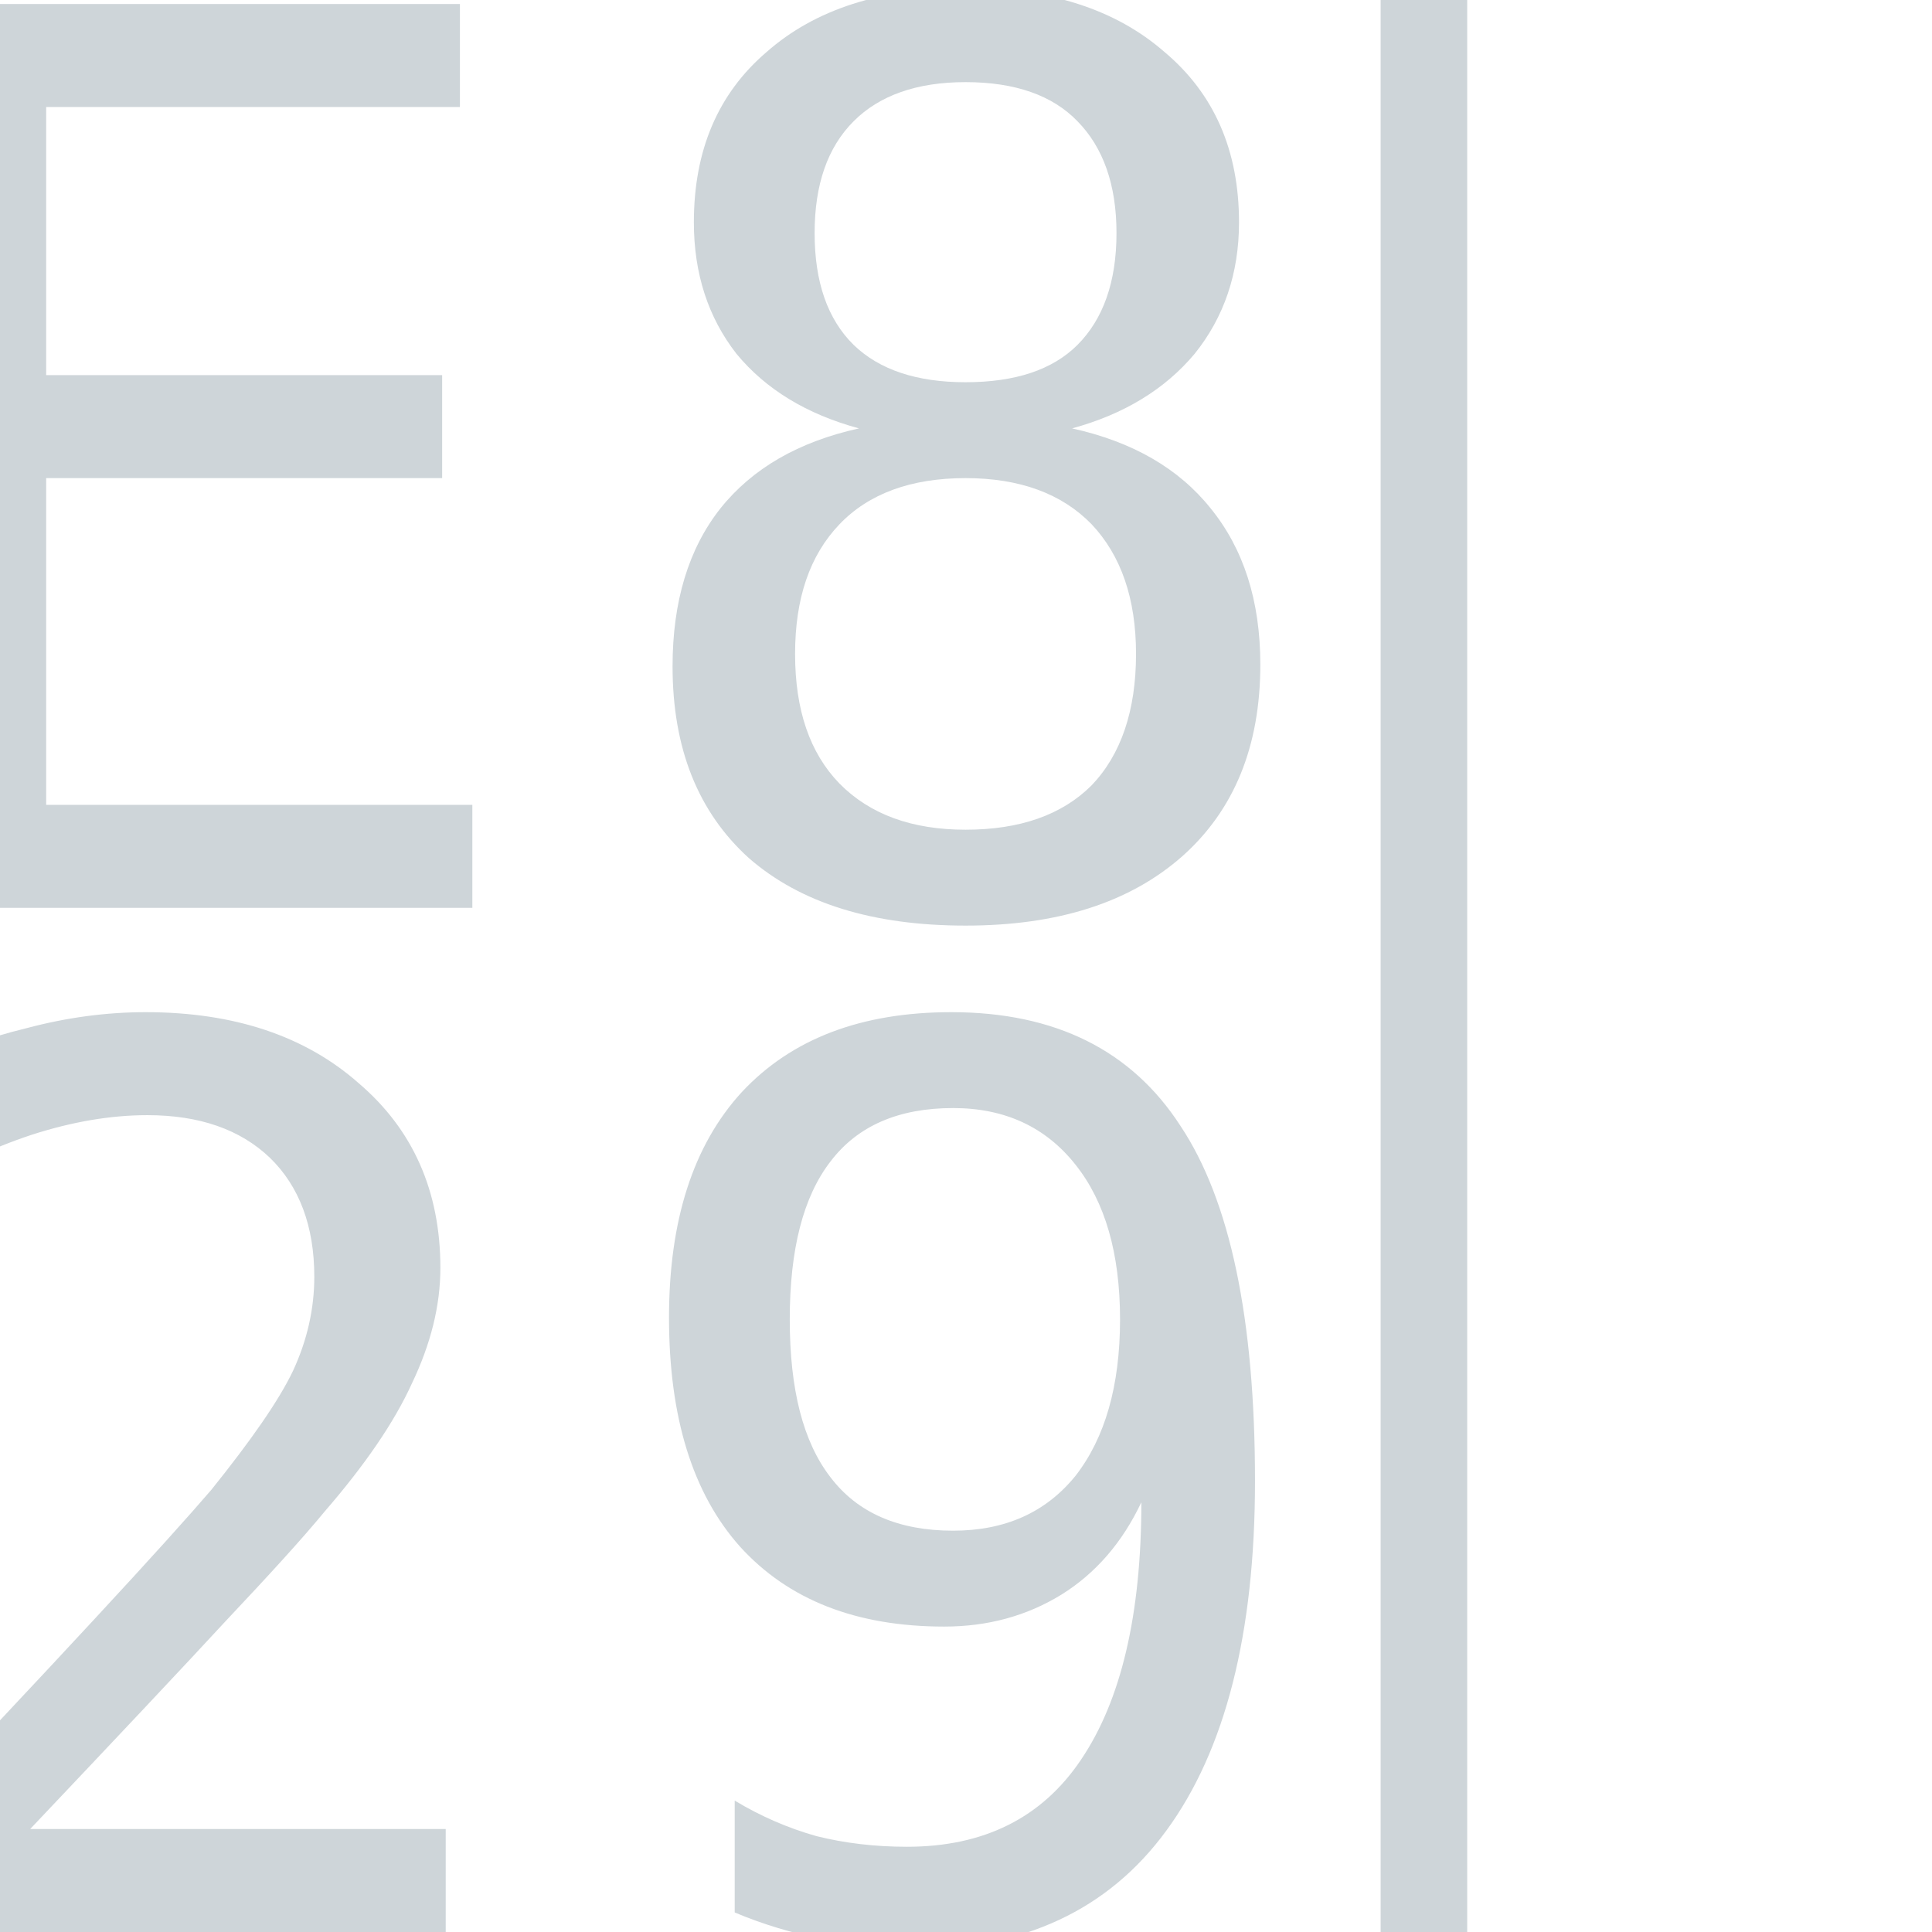
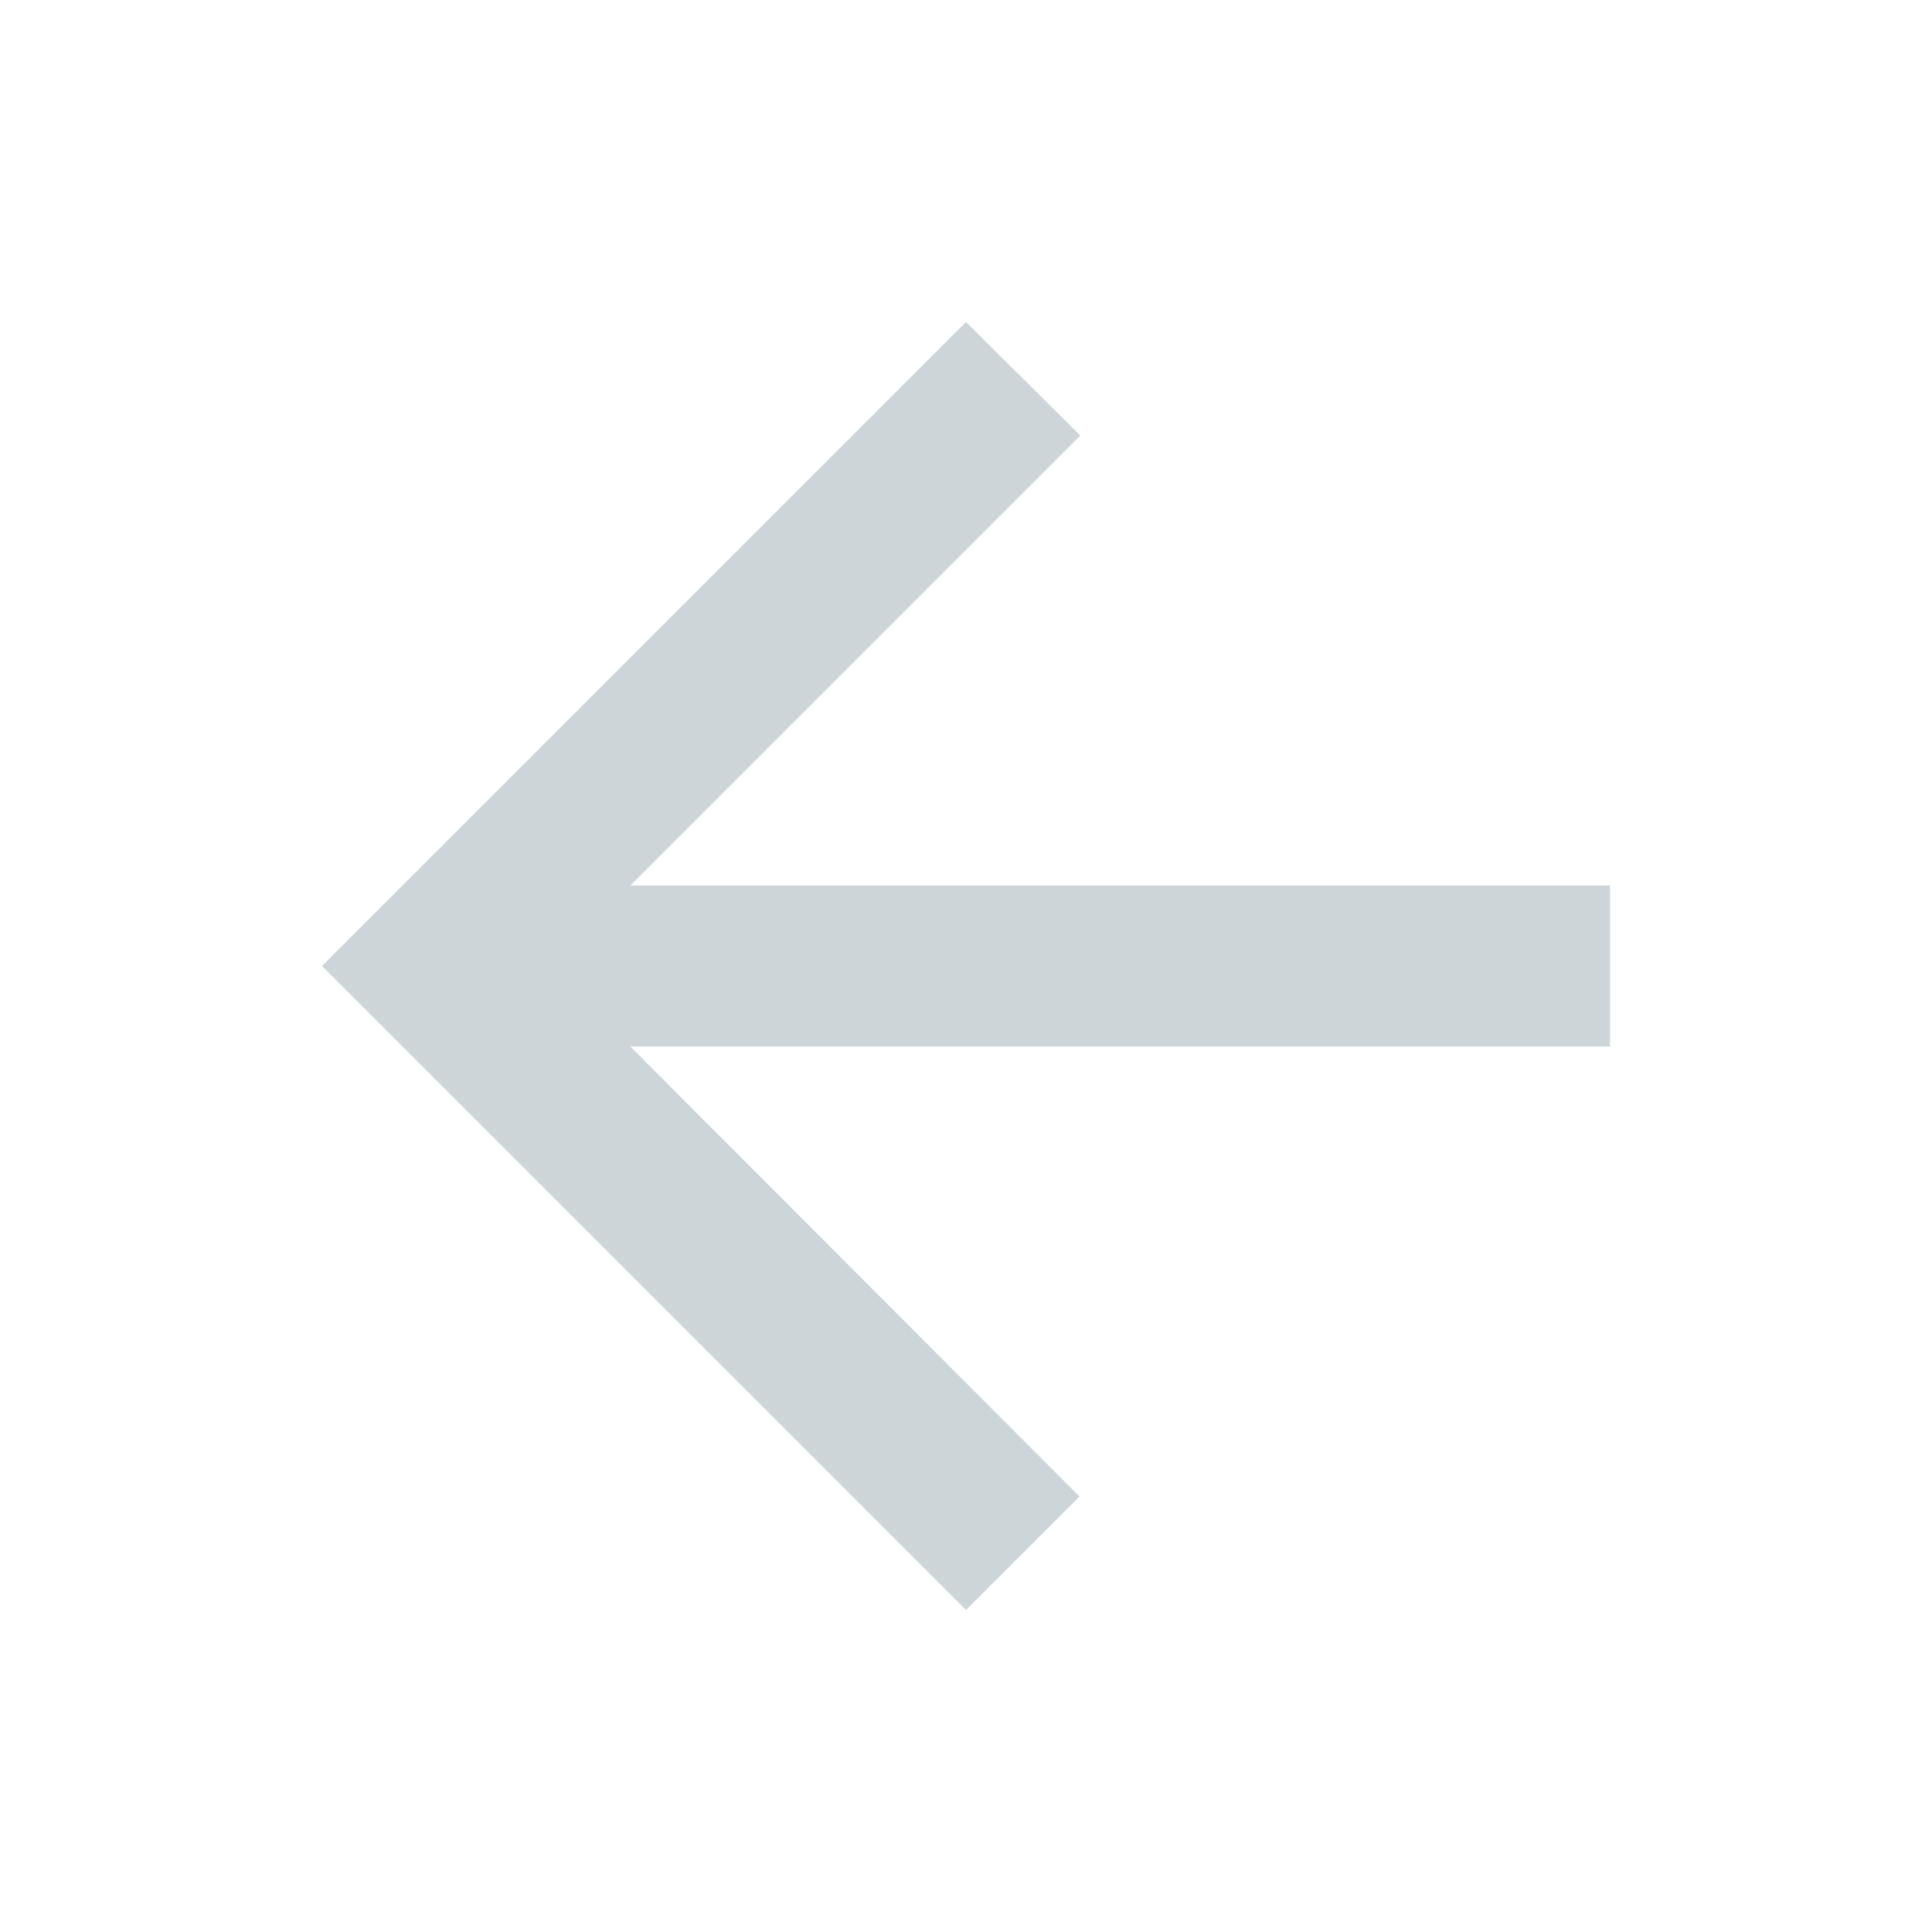
- <svg xmlns="http://www.w3.org/2000/svg" width="17" height="17" viewBox="0 0 17 17">
-   <text fill="#CED5D9" fill-rule="evenodd" font-family="material" font-size="24" transform="translate(-139 -83)">
-     <tspan x="135" y="100"></tspan>
-   </text>
+ <svg xmlns="http://www.w3.org/2000/svg" fill="#CED5D9" height="24" viewBox="0 0 24 24" width="24">
+   <path d="M0 0h24v24H0z" fill="none" />
+   <path d="M20 11H7.83l5.59-5.59L12 4l-8 8 8 8 1.41-1.41L7.83 13H20v-2z" />
</svg>
